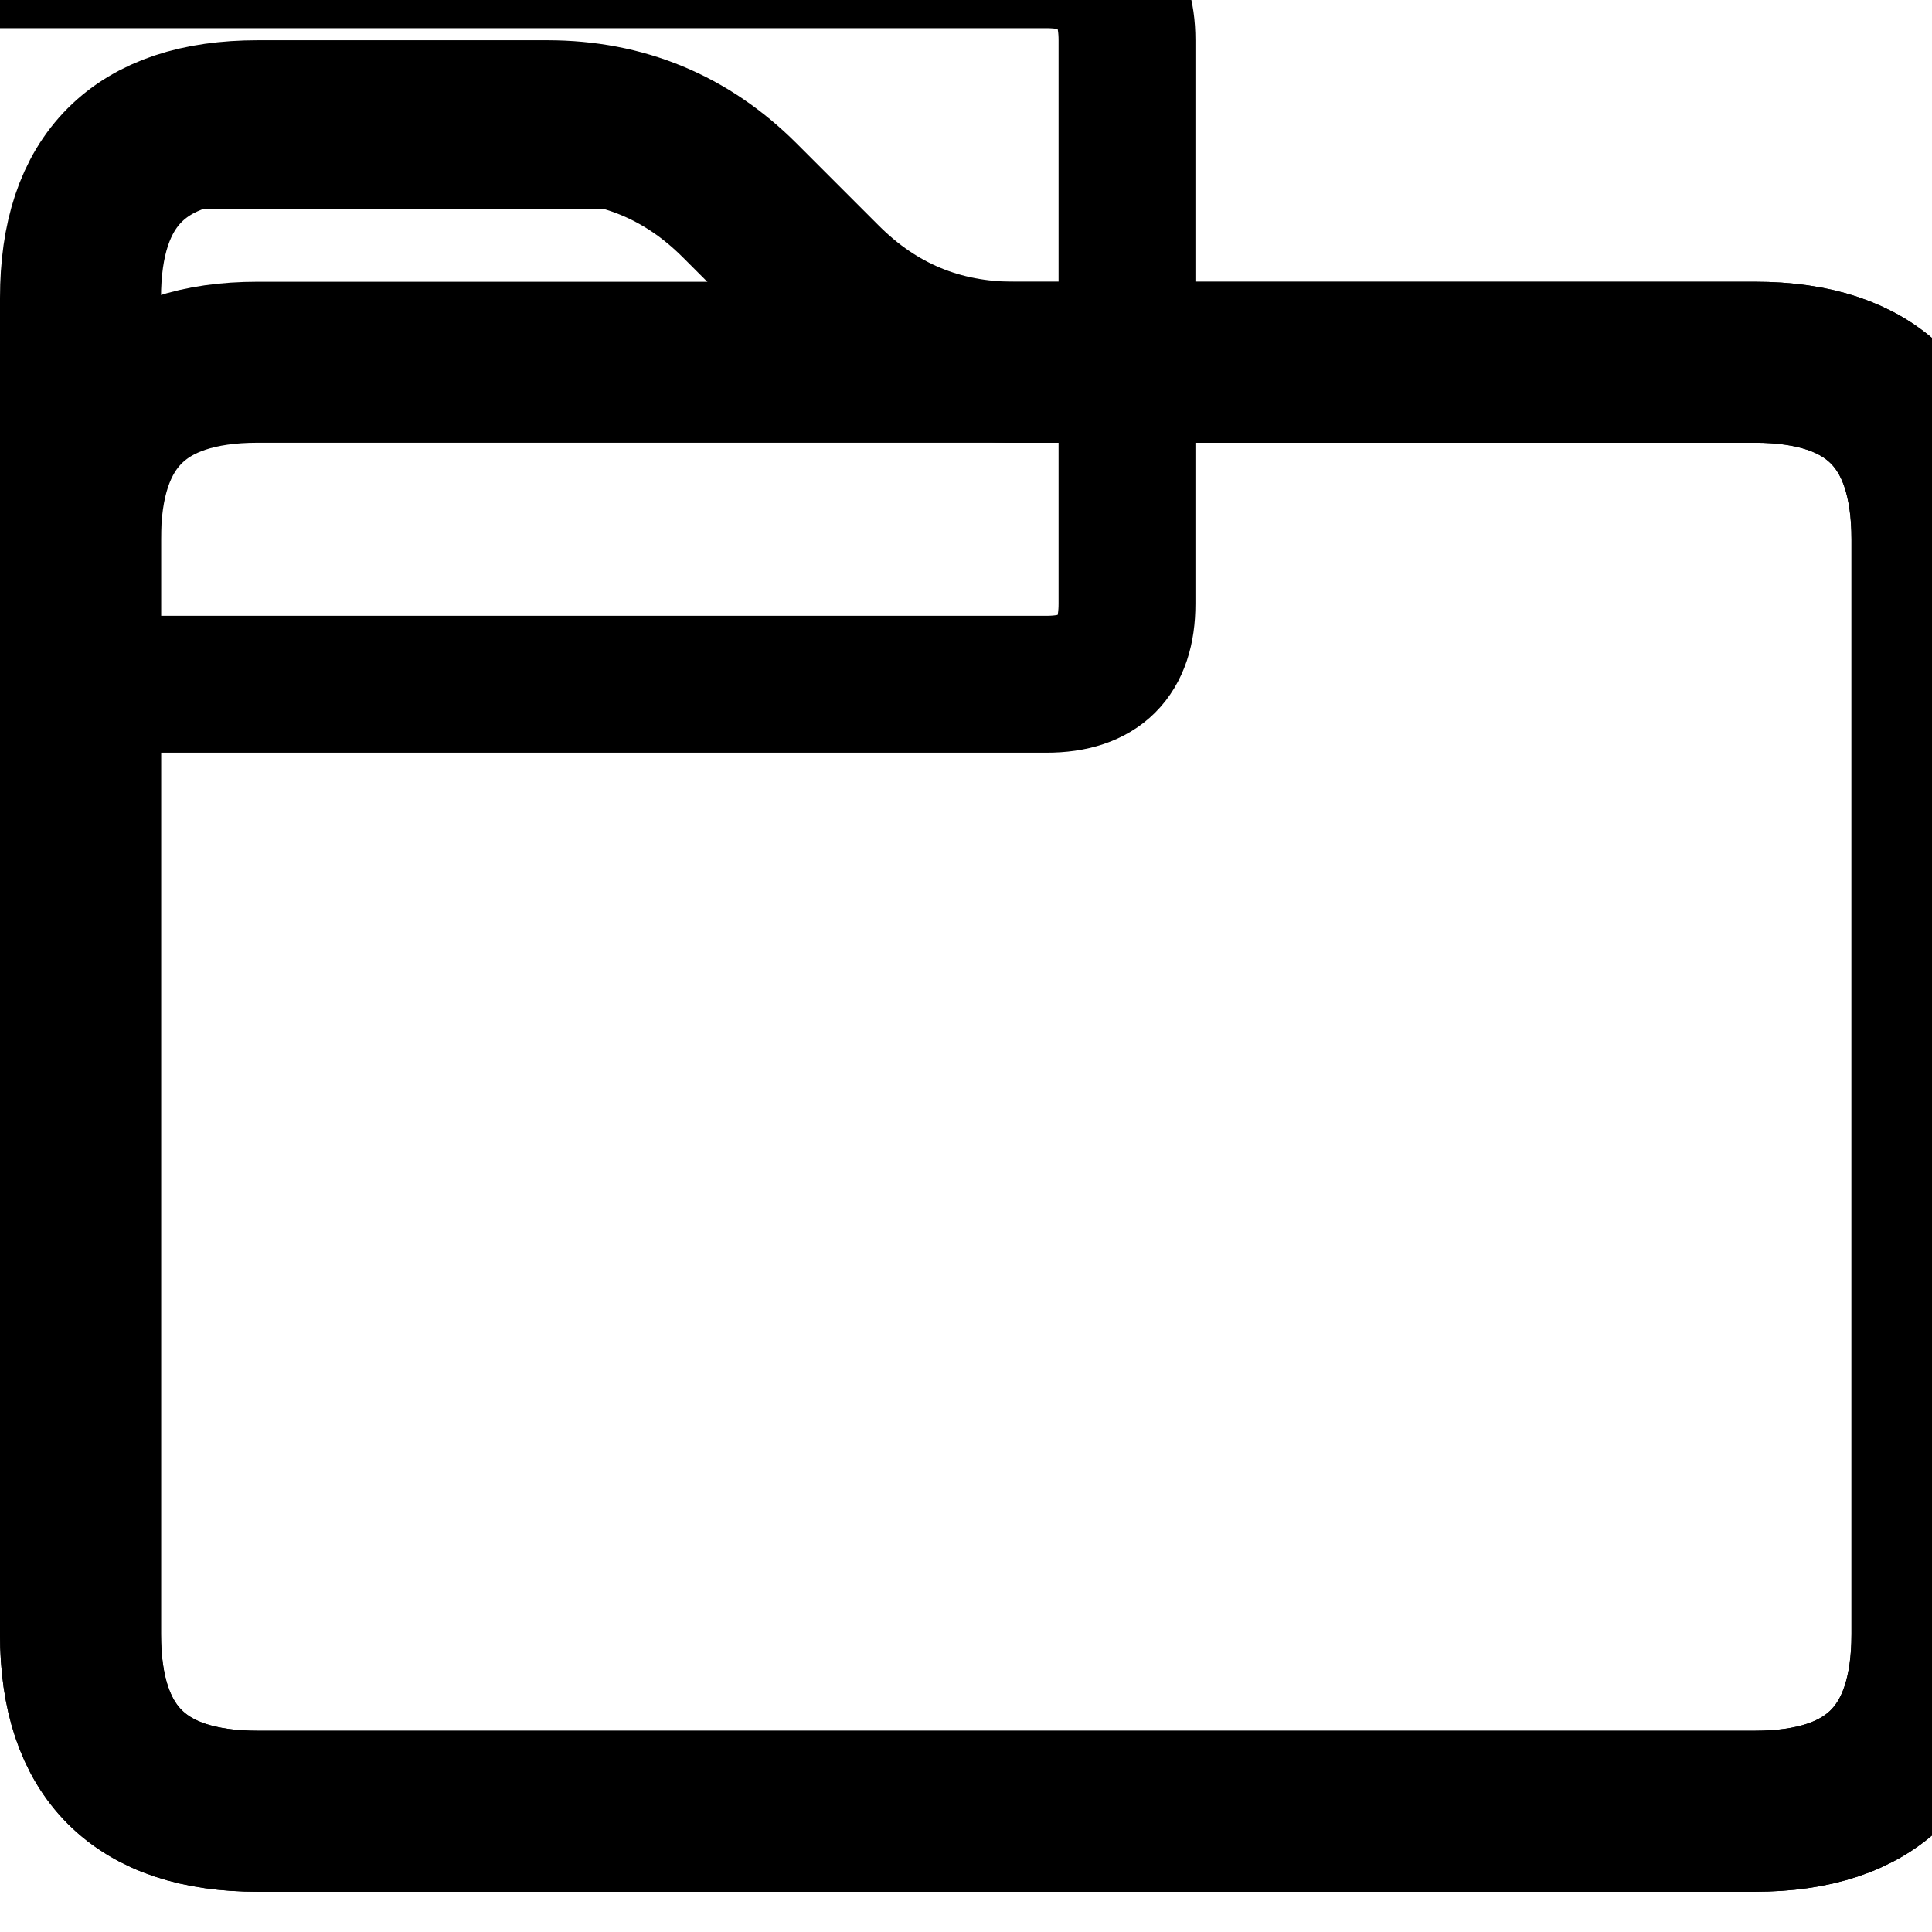
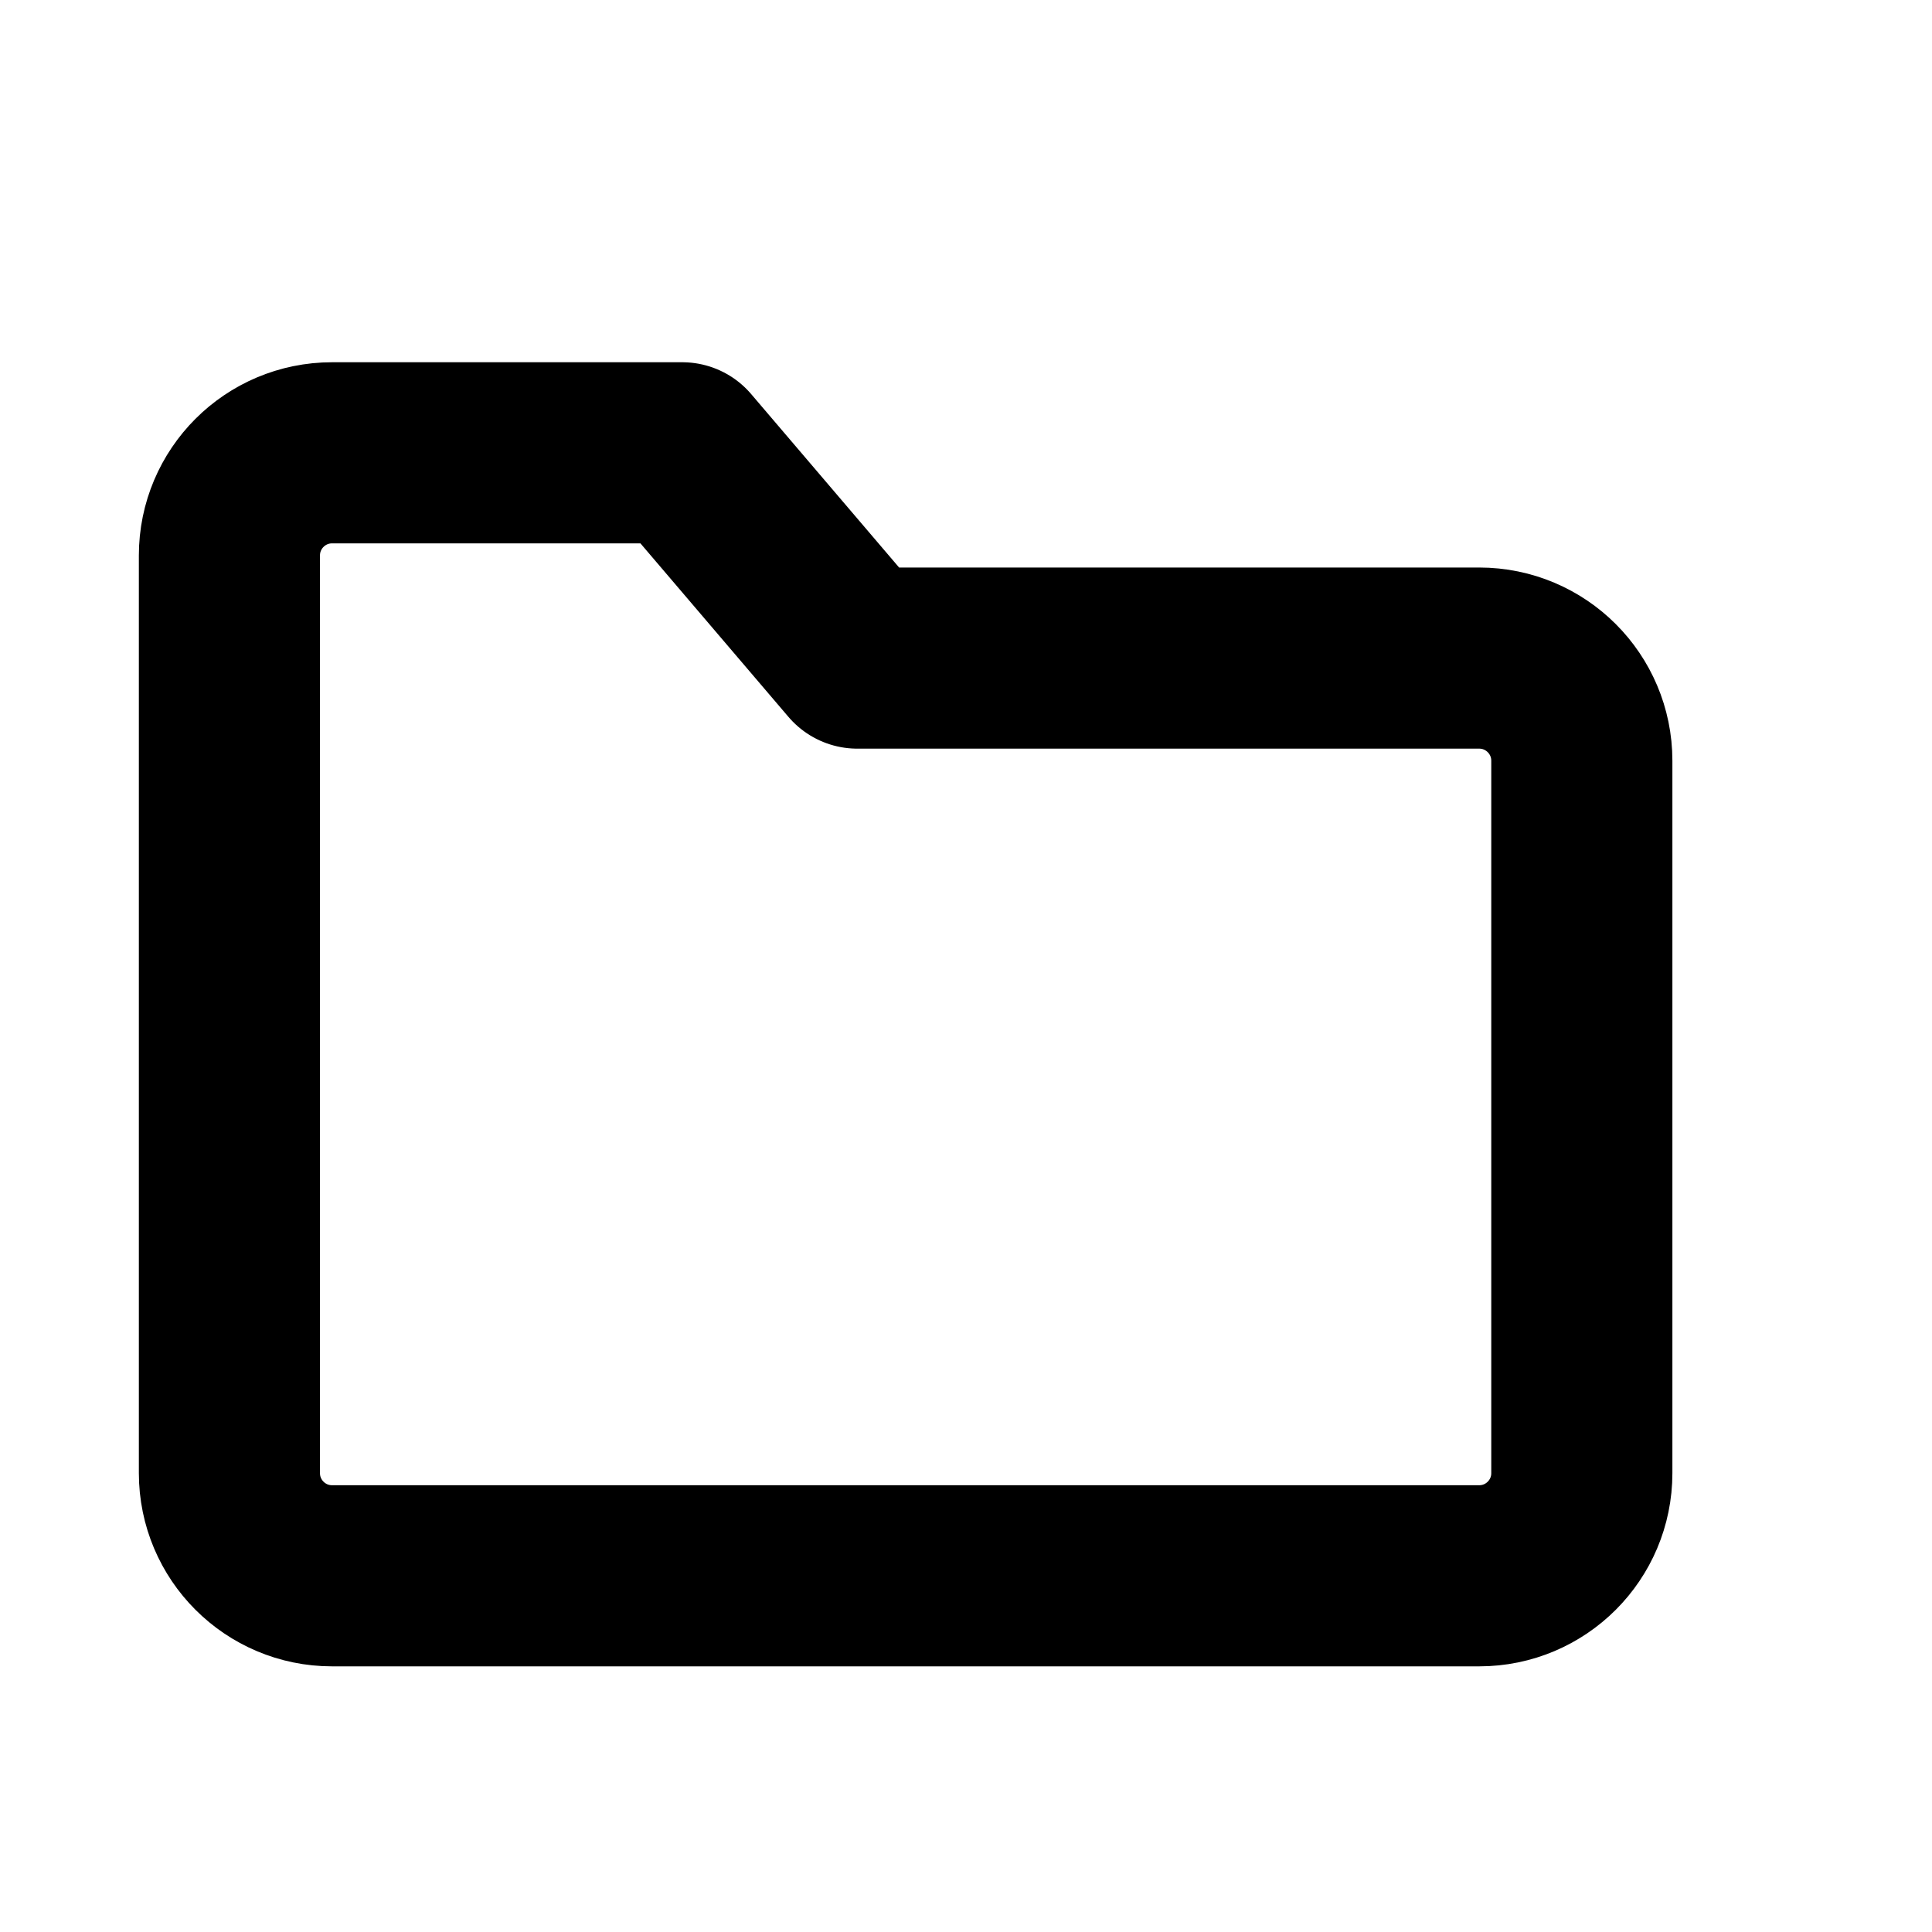
- <svg xmlns="http://www.w3.org/2000/svg" viewBox="3 0.5 24 24" fill="none">
-   <path d="M4 4.2Q4 2 6.2 2L9.8 2Q11.2 2 12.19 2.99L13.21 4.01Q14.2 5 15.6 5L24.8 5Q27 5 27 7.2L27 20.8Q27 23 24.8 23L6.2 23Q4 23 4 20.8Z" fill="none" stroke="currentColor" stroke-width="2" stroke-linejoin="round" stroke-linecap="round" />
-   <path d="M4 7.2Q4 5 6.2 5L24.8 5Q27 5 27 7.2L27 20.8Q27 23 24.8 23L6.2 23Q4 23 4 20.8Z" fill="none" stroke="currentColor" stroke-width="2" stroke-linejoin="round" stroke-linecap="round" />
-   <path d="M0 1Q0 0 1 0L16 0Q17 0 17 1L17 8Q17 9 16 9L1 9Q0 9 0 8Z" fill="none" stroke="currentColor" stroke-width="1.7" stroke-linejoin="round" stroke-linecap="round" />
-   <path d="M5.5 2.3H11.5" fill="none" stroke="currentColor" stroke-width="1.6" stroke-linejoin="round" stroke-linecap="round" />
+ <svg xmlns="http://www.w3.org/2000/svg" viewBox="0 0 16 16" fill="none" stroke="currentColor" stroke-width="1.5" stroke-linecap="round" stroke-linejoin="round">
+   <path d="M1.9 12.2V4.6a.85.85 0 0 1 .85-.85h2.9l1.45 1.7h5.15a.85.85 0 0 1 .85.85v5.9a.85.85 0 0 1-.85.85H2.75a.85.85 0 0 1-.85-.85Z" />
</svg>
